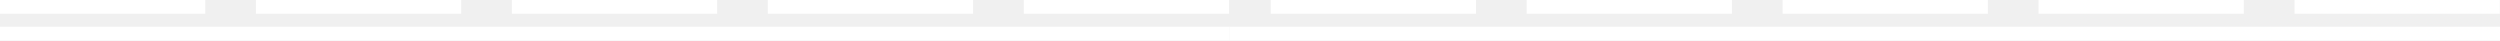
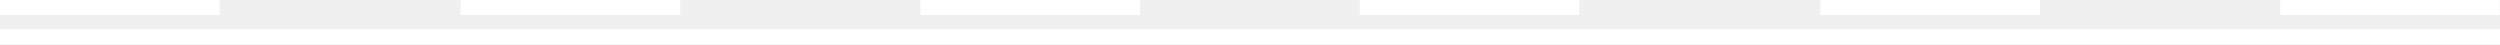
- <svg xmlns="http://www.w3.org/2000/svg" width="2713" height="44" viewBox="0 0 2713 44" fill="none">
-   <rect x="1379" y="14.903" width="14.903" height="222.77" transform="rotate(-90 1379 14.9033)" fill="white" />
-   <rect x="1656.74" y="14.903" width="14.903" height="222.77" transform="rotate(-90 1656.74 14.9033)" fill="white" />
-   <rect x="2212.23" y="14.903" width="14.903" height="222.77" transform="rotate(-90 2212.23 14.9033)" fill="white" />
-   <rect x="2490" y="14.903" width="14.903" height="222.77" transform="rotate(-90 2490 14.9033)" fill="white" />
-   <rect x="1934.49" y="14.903" width="14.903" height="222.77" transform="rotate(-90 1934.49 14.9033)" fill="white" />
-   <rect x="1334" y="44" width="15" height="1379" transform="rotate(-90 1334 44)" fill="white" />
-   <rect y="14.903" width="14.903" height="222.77" transform="rotate(-90 0 14.9033)" fill="white" />
-   <rect x="277.743" y="14.903" width="14.903" height="222.77" transform="rotate(-90 277.743 14.9033)" fill="white" />
-   <rect x="833.23" y="14.903" width="14.903" height="222.77" transform="rotate(-90 833.23 14.9033)" fill="white" />
-   <rect x="1111" y="14.903" width="14.903" height="222.77" transform="rotate(-90 1111 14.9033)" fill="white" />
-   <rect x="555.487" y="14.903" width="14.903" height="222.77" transform="rotate(-90 555.487 14.9033)" fill="white" />
-   <rect y="44" width="15" height="1334" transform="rotate(-90 0 44)" fill="white" />
+ <svg xmlns="http://www.w3.org/2000/svg" width="2481" height="44" viewBox="0 0 2481 44" fill="none">
+   <rect x="1349.42" y="14.903" width="14.903" height="217.924" transform="rotate(-90 1349.42 14.9033)" fill="white" />
+   <rect x="2262.85" y="14.903" width="14.903" height="217.924" transform="rotate(-90 2262.85 14.9033)" fill="white" />
+   <rect x="1806.5" y="14.903" width="14.903" height="217.924" transform="rotate(-90 1806.5 14.9033)" fill="white" />
+   <rect y="44" width="15" height="2481" transform="rotate(-90 0 44)" fill="white" />
+   <rect y="14.903" width="14.903" height="217.924" transform="rotate(-90 0 14.9033)" fill="white" />
+   <rect x="913.427" y="14.903" width="14.903" height="217.924" transform="rotate(-90 913.427 14.9033)" fill="white" />
+   <rect x="457.075" y="14.903" width="14.903" height="217.924" transform="rotate(-90 457.075 14.9033)" fill="white" />
</svg>
